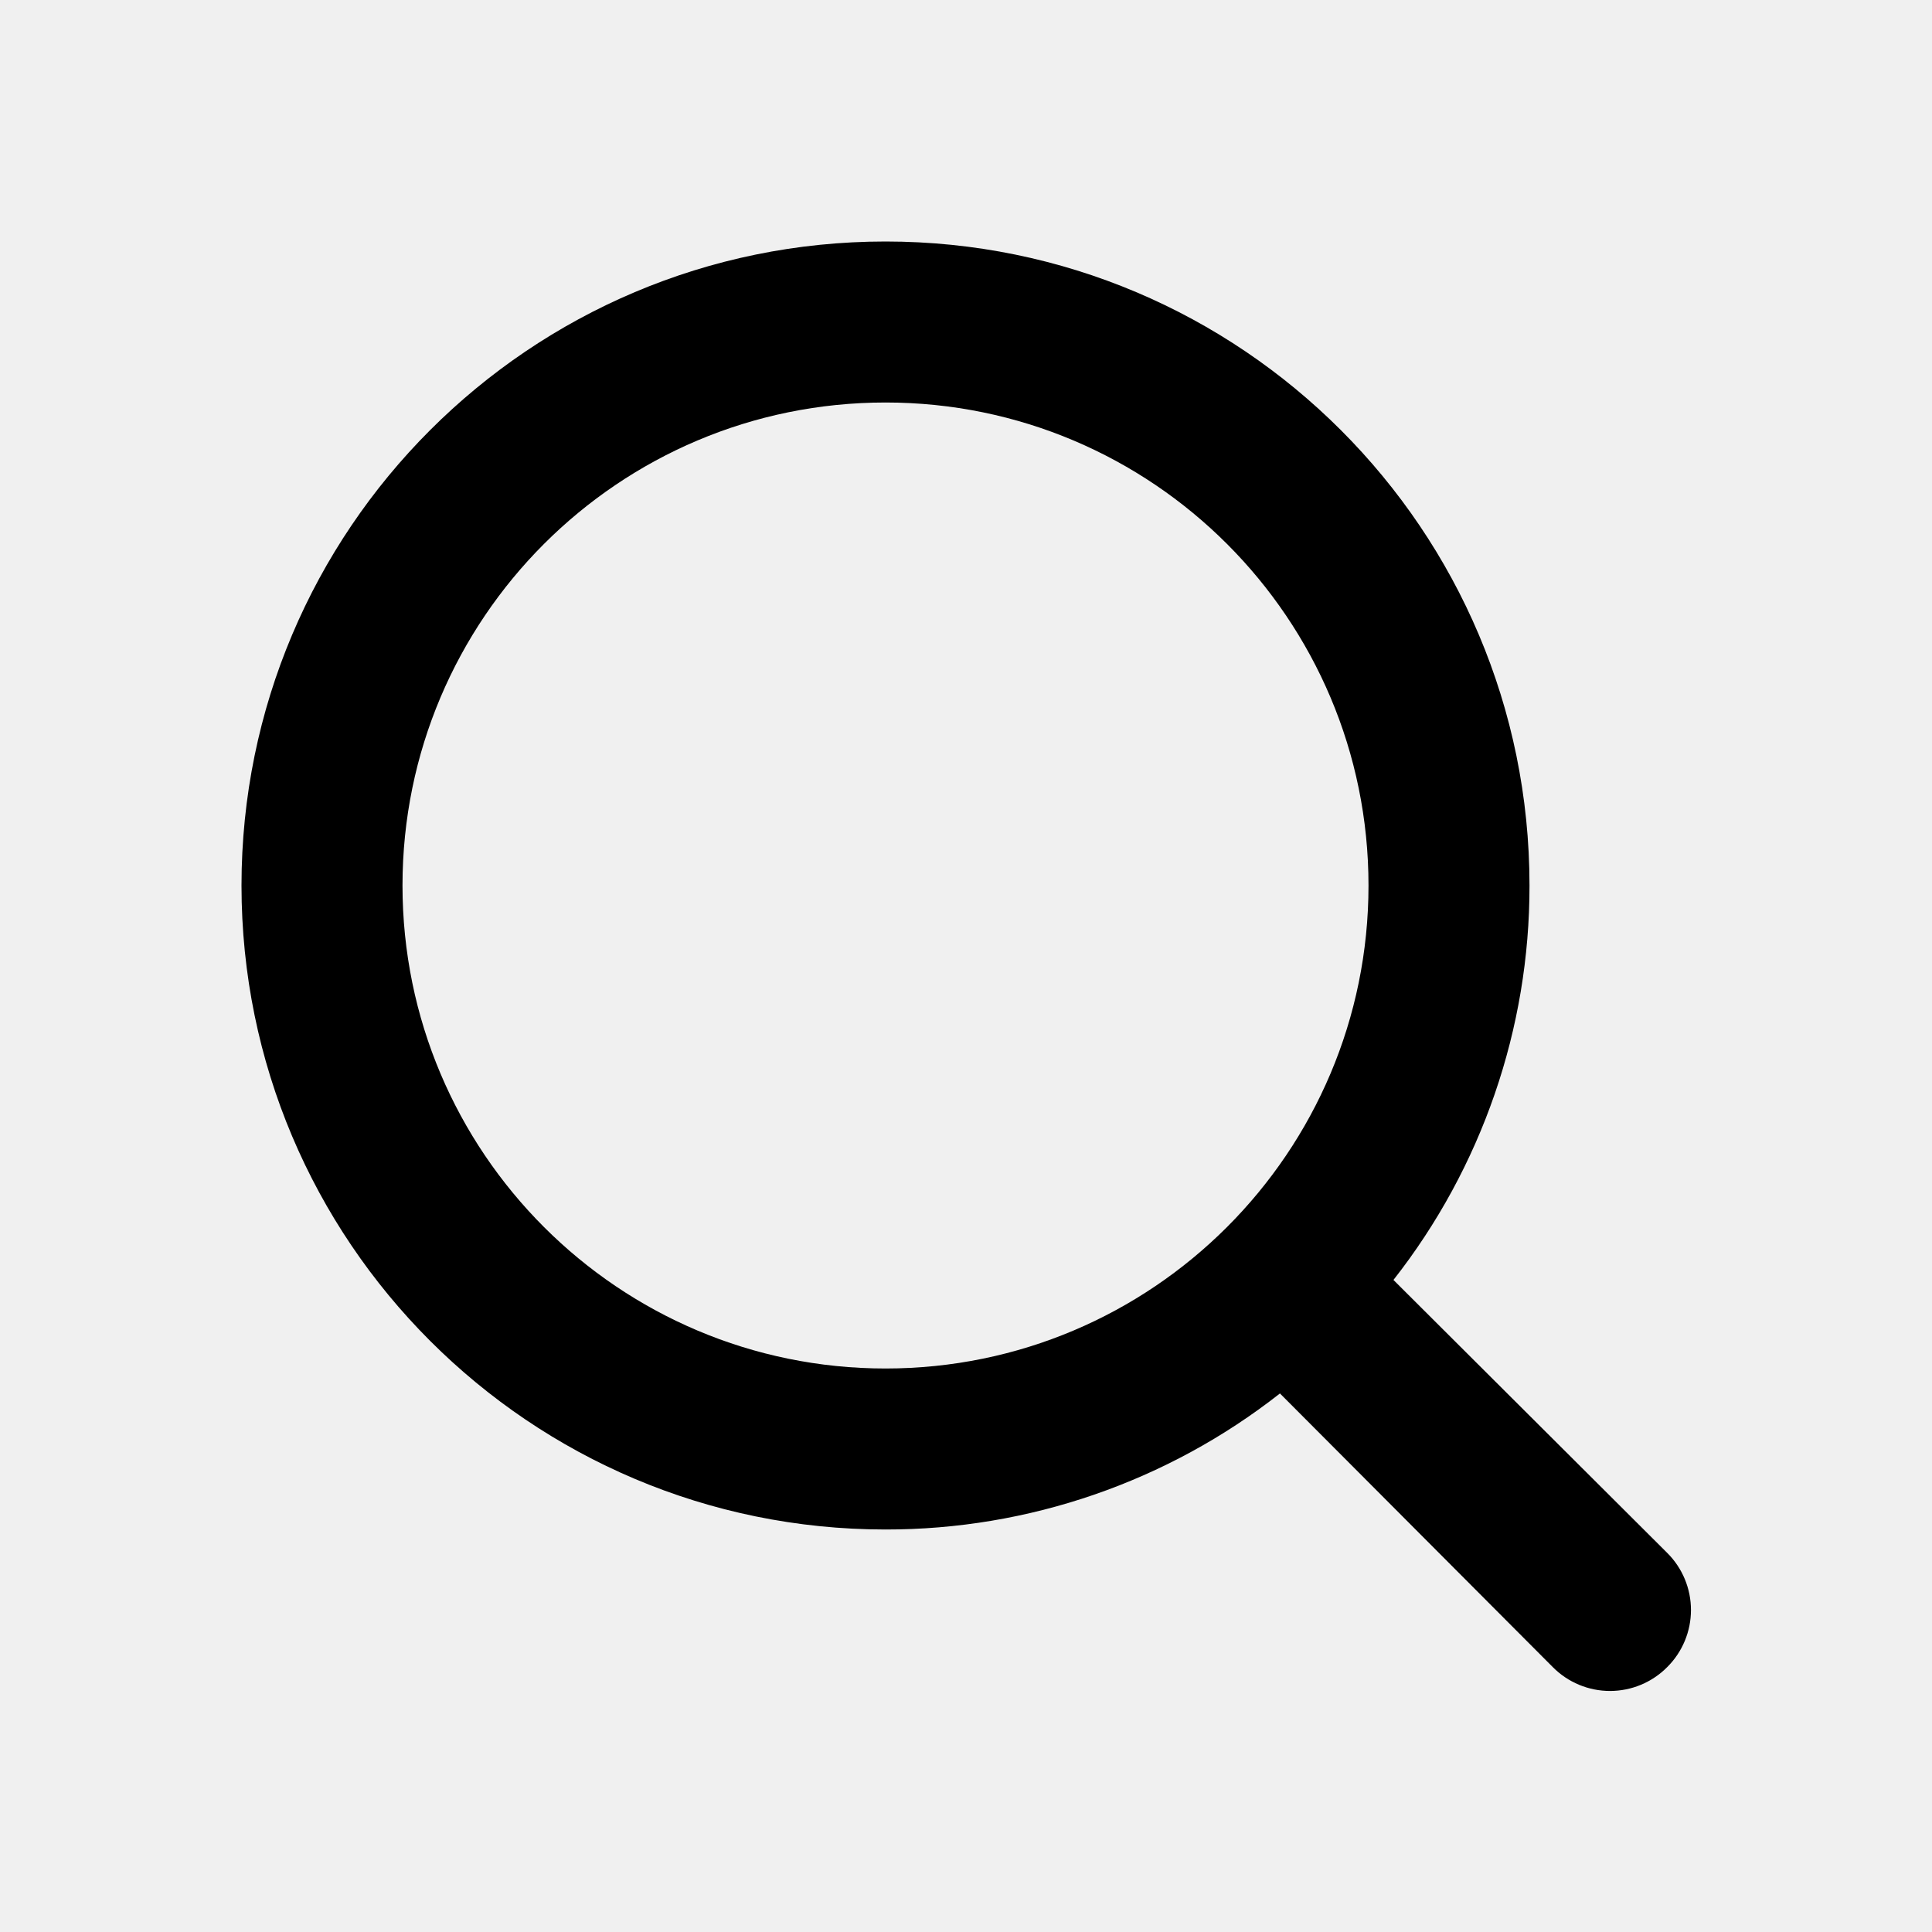
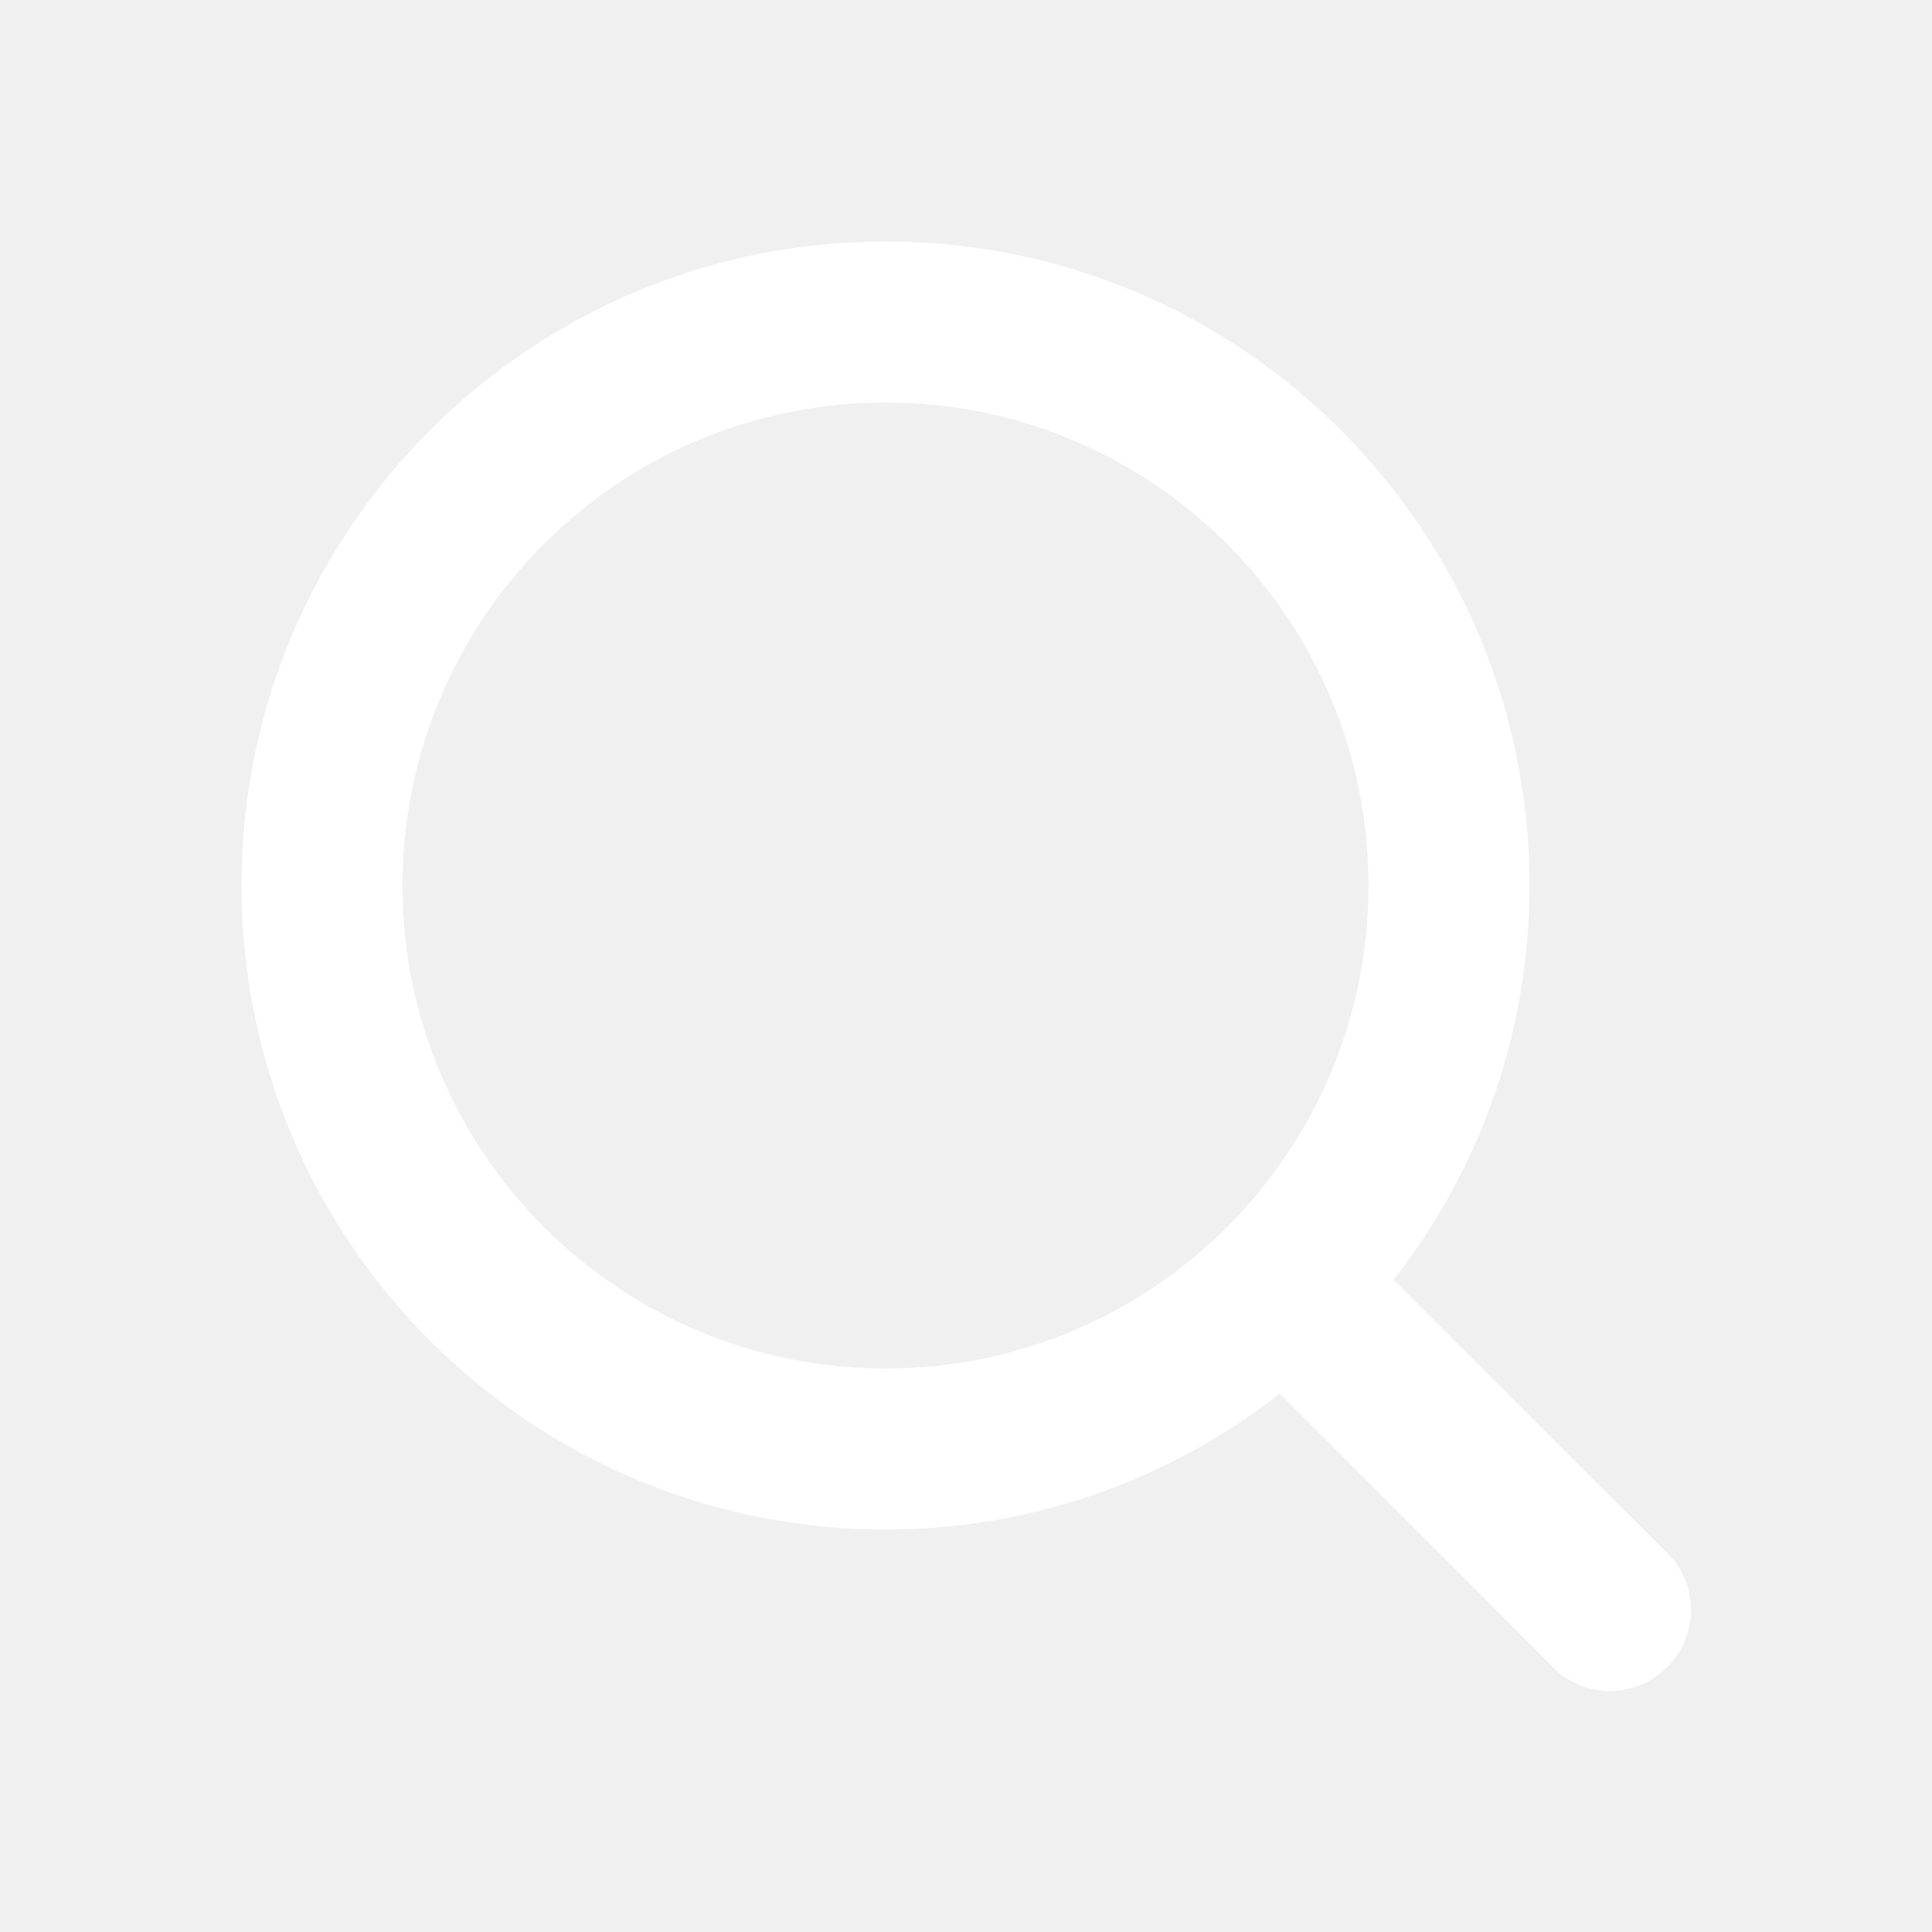
<svg xmlns="http://www.w3.org/2000/svg" viewBox="0 0 24 24">
-   <g data-name="Layer 2">
+   <g fill="white" data-name="Layer 2">
    <g data-name="search">
      <rect width="24" height="24" opacity="0" />
      <path d="M20.71 19.29l-3.4-3.39A7.92 7.92 0 0 0 19 11a8 8 0 1 0-8 8 7.92 7.92 0 0 0 4.9-1.69l3.39 3.4a1 1 0 0 0 1.42 0 1 1 0 0 0 0-1.42zM5 11a6 6 0 1 1 6 6 6 6 0 0 1-6-6z" />
    </g>
  </g>
</svg>
